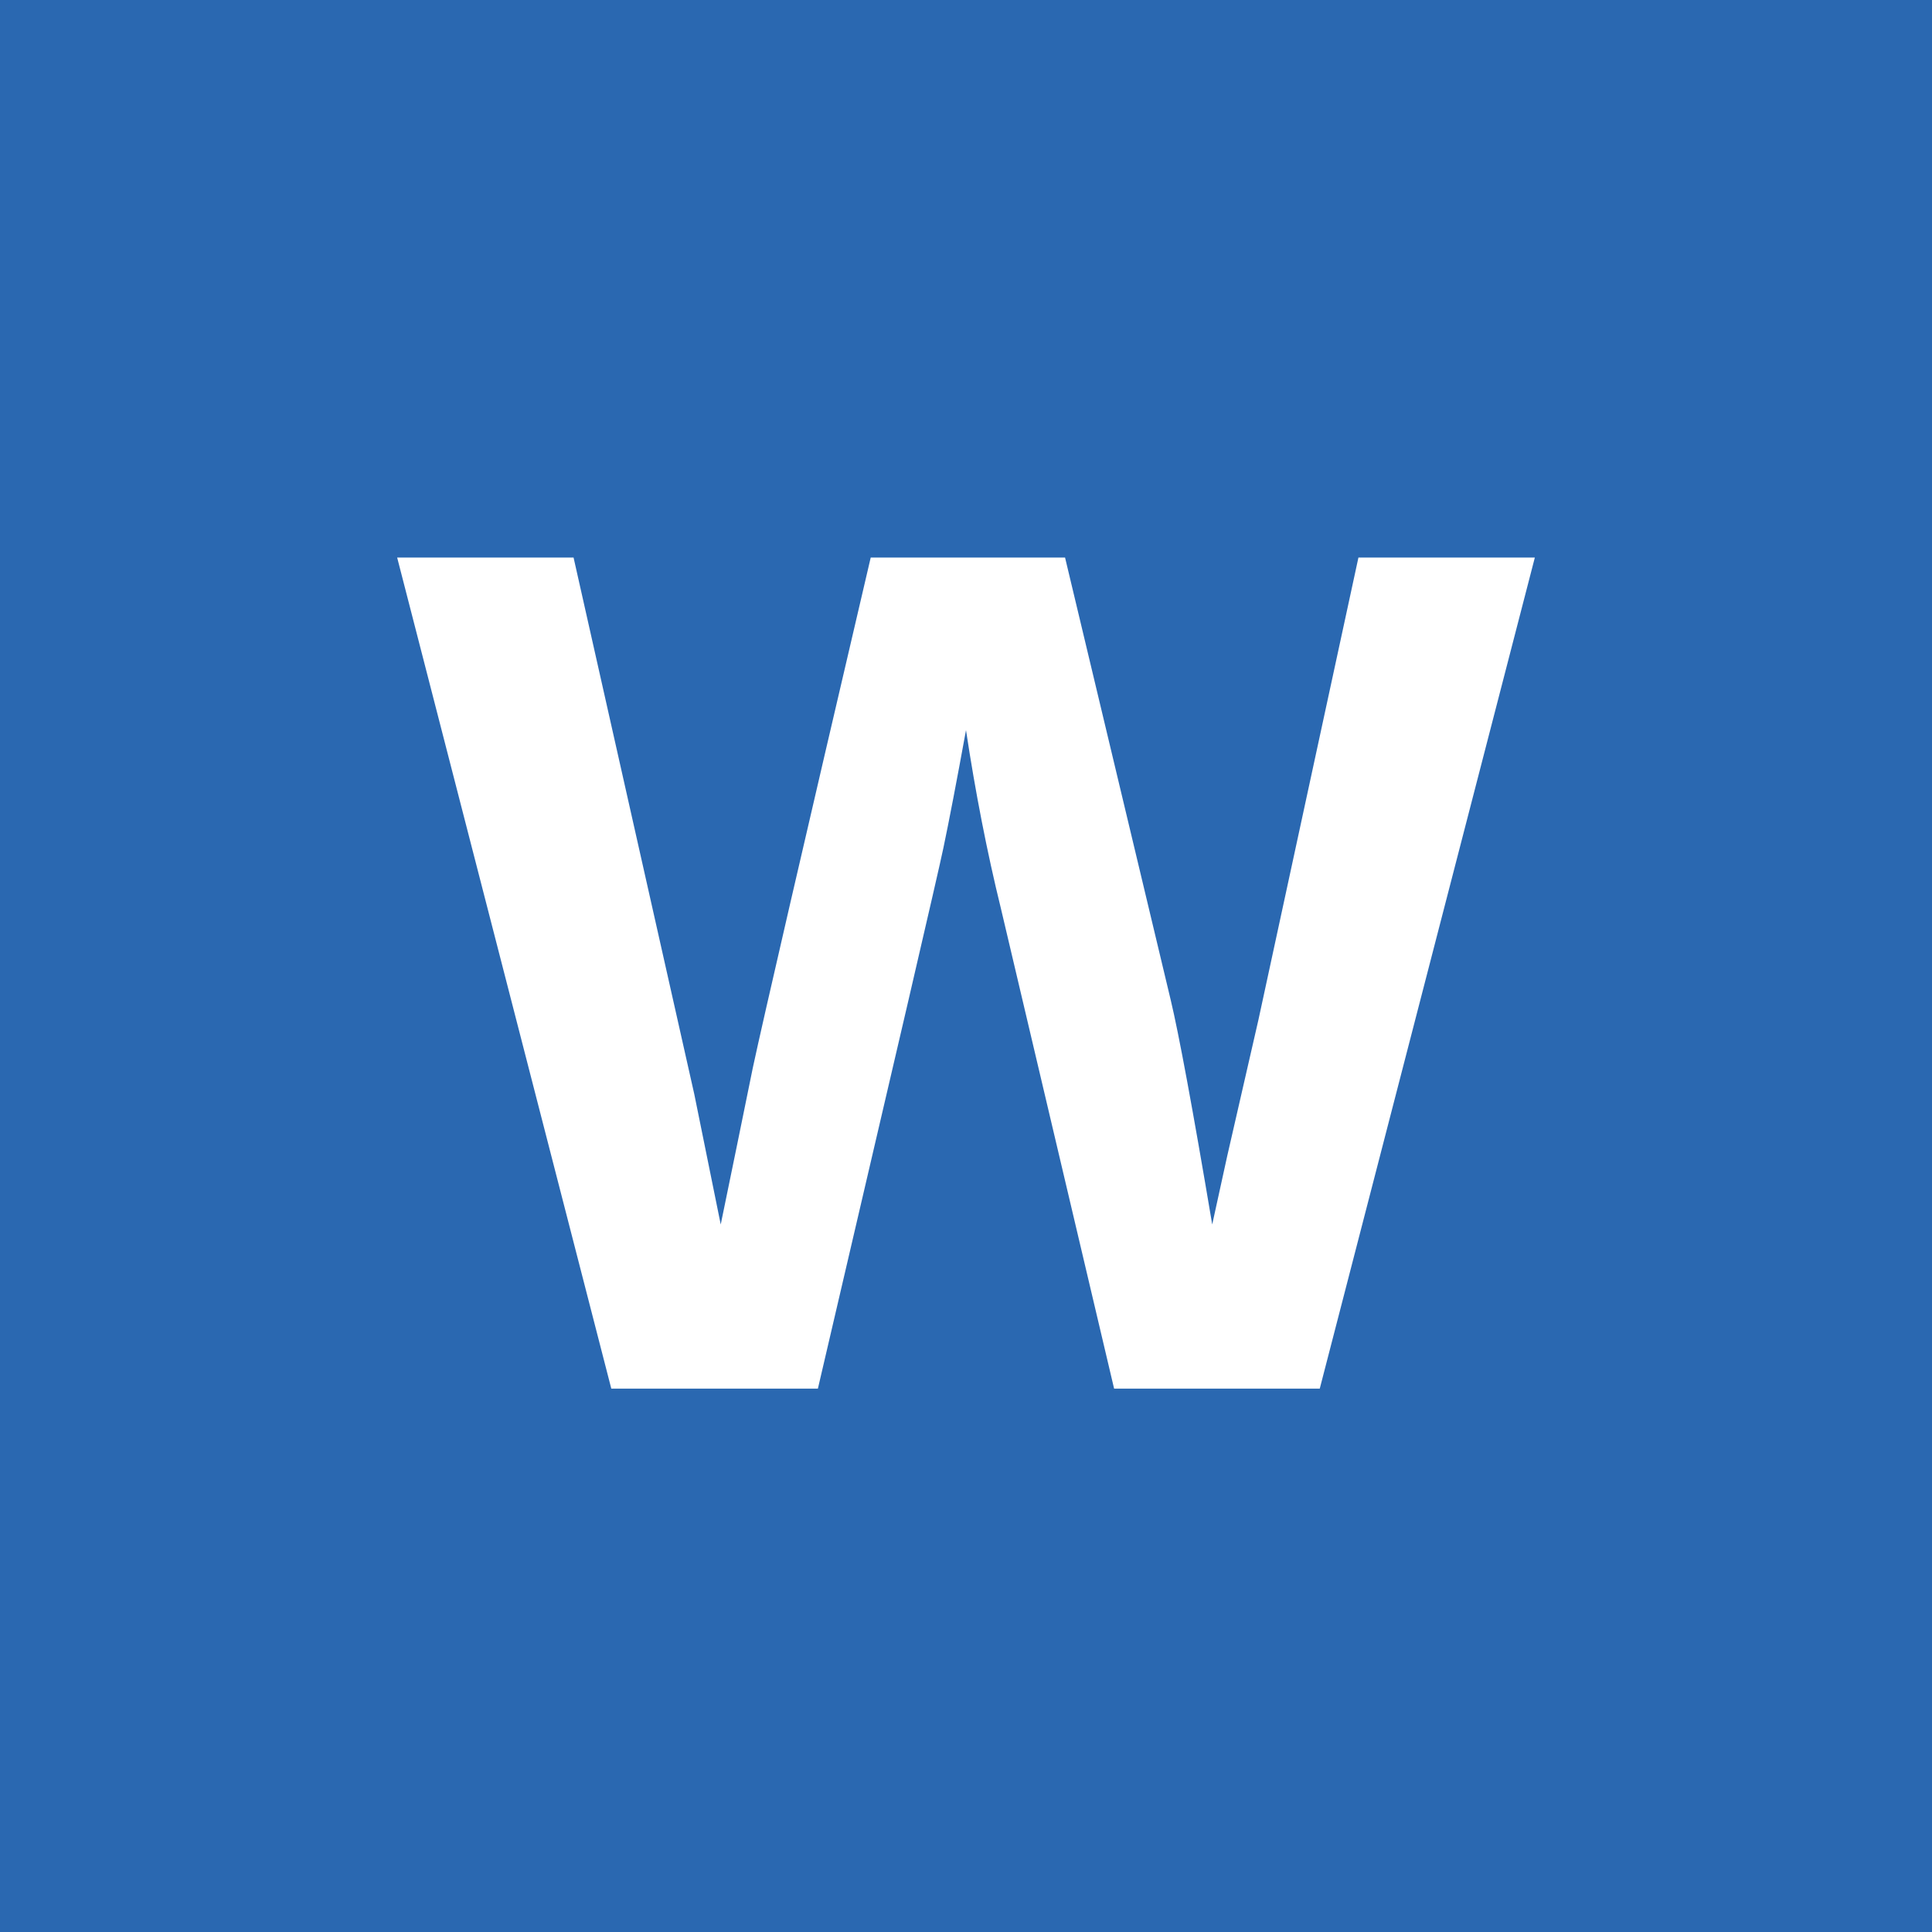
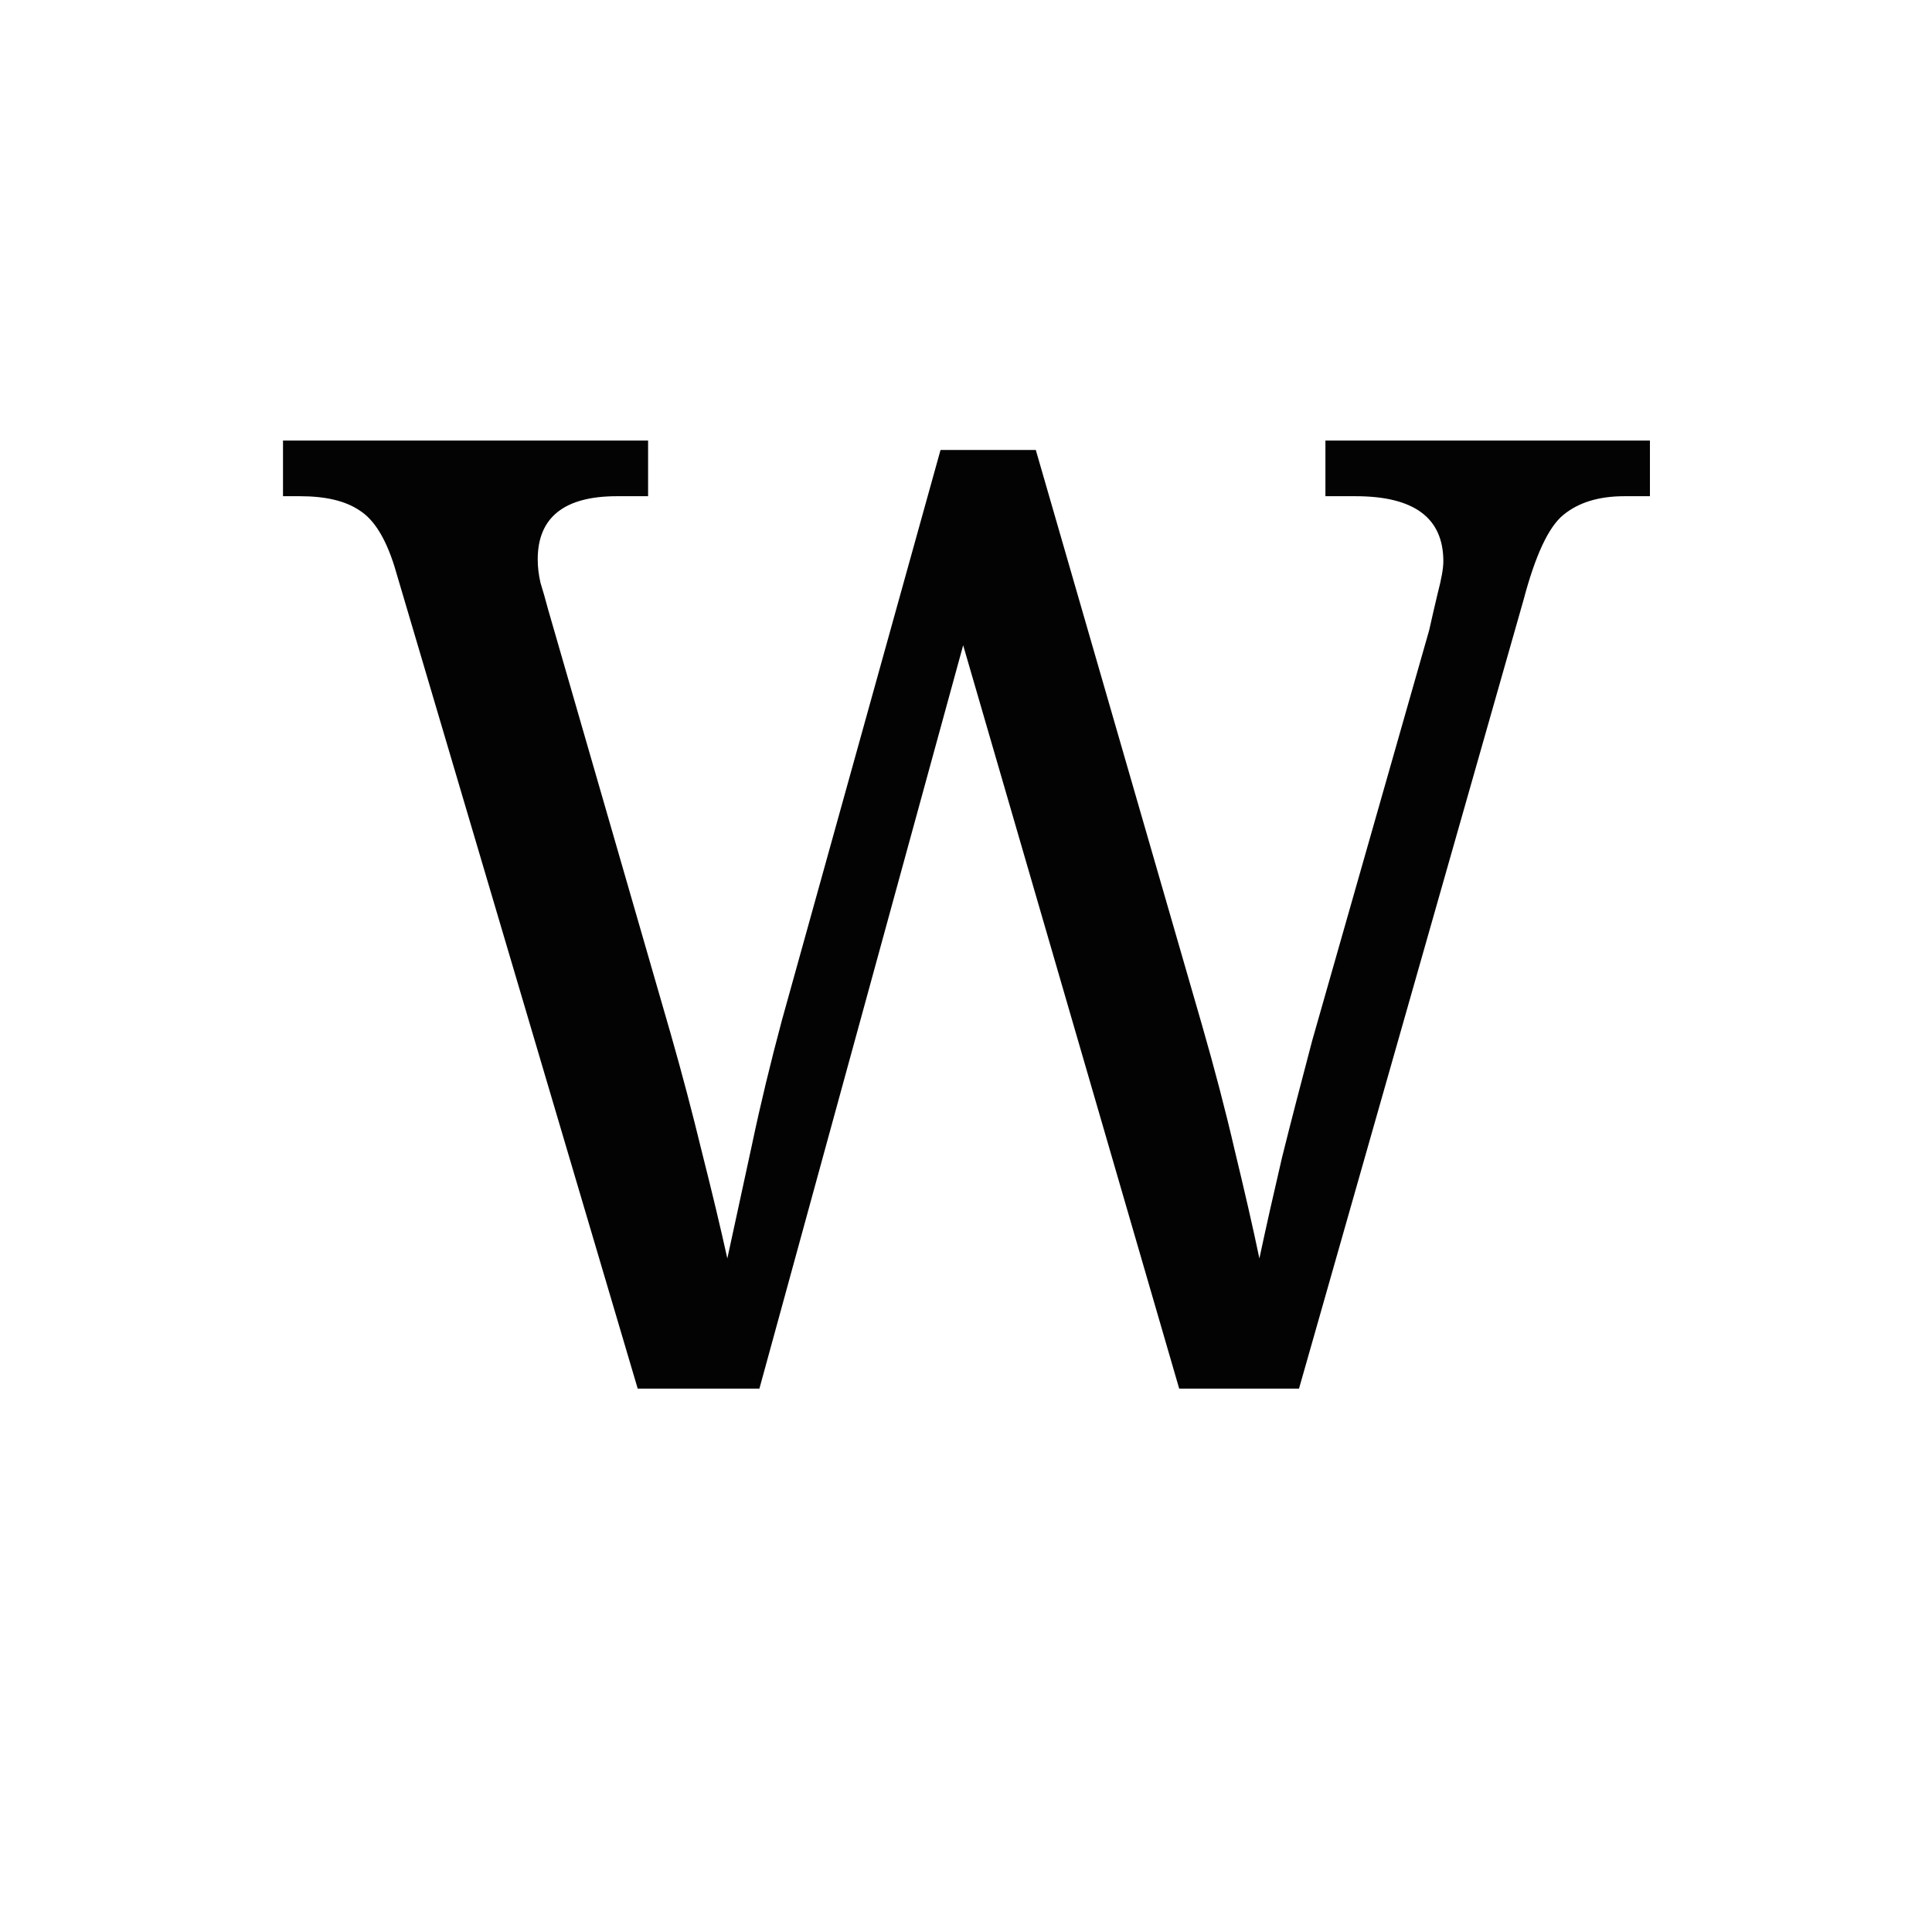
<svg xmlns="http://www.w3.org/2000/svg" viewBox="0 0 32 32">
-   <rect width="32" height="32" fill="#2a68b1" />
-   <text x="16" y="23" text-anchor="middle" font-family="Manrope, Arial, Helvetica, sans-serif" font-size="20" font-weight="800" fill="#fff">W</text>
+   <rect width="32" height="32" fill="#fff" />
+   <text x="16" y="23" text-anchor="middle" font-family="Lora, Georgia, serif" font-size="22" font-weight="500" fill="#030303">W</text>
</svg>
